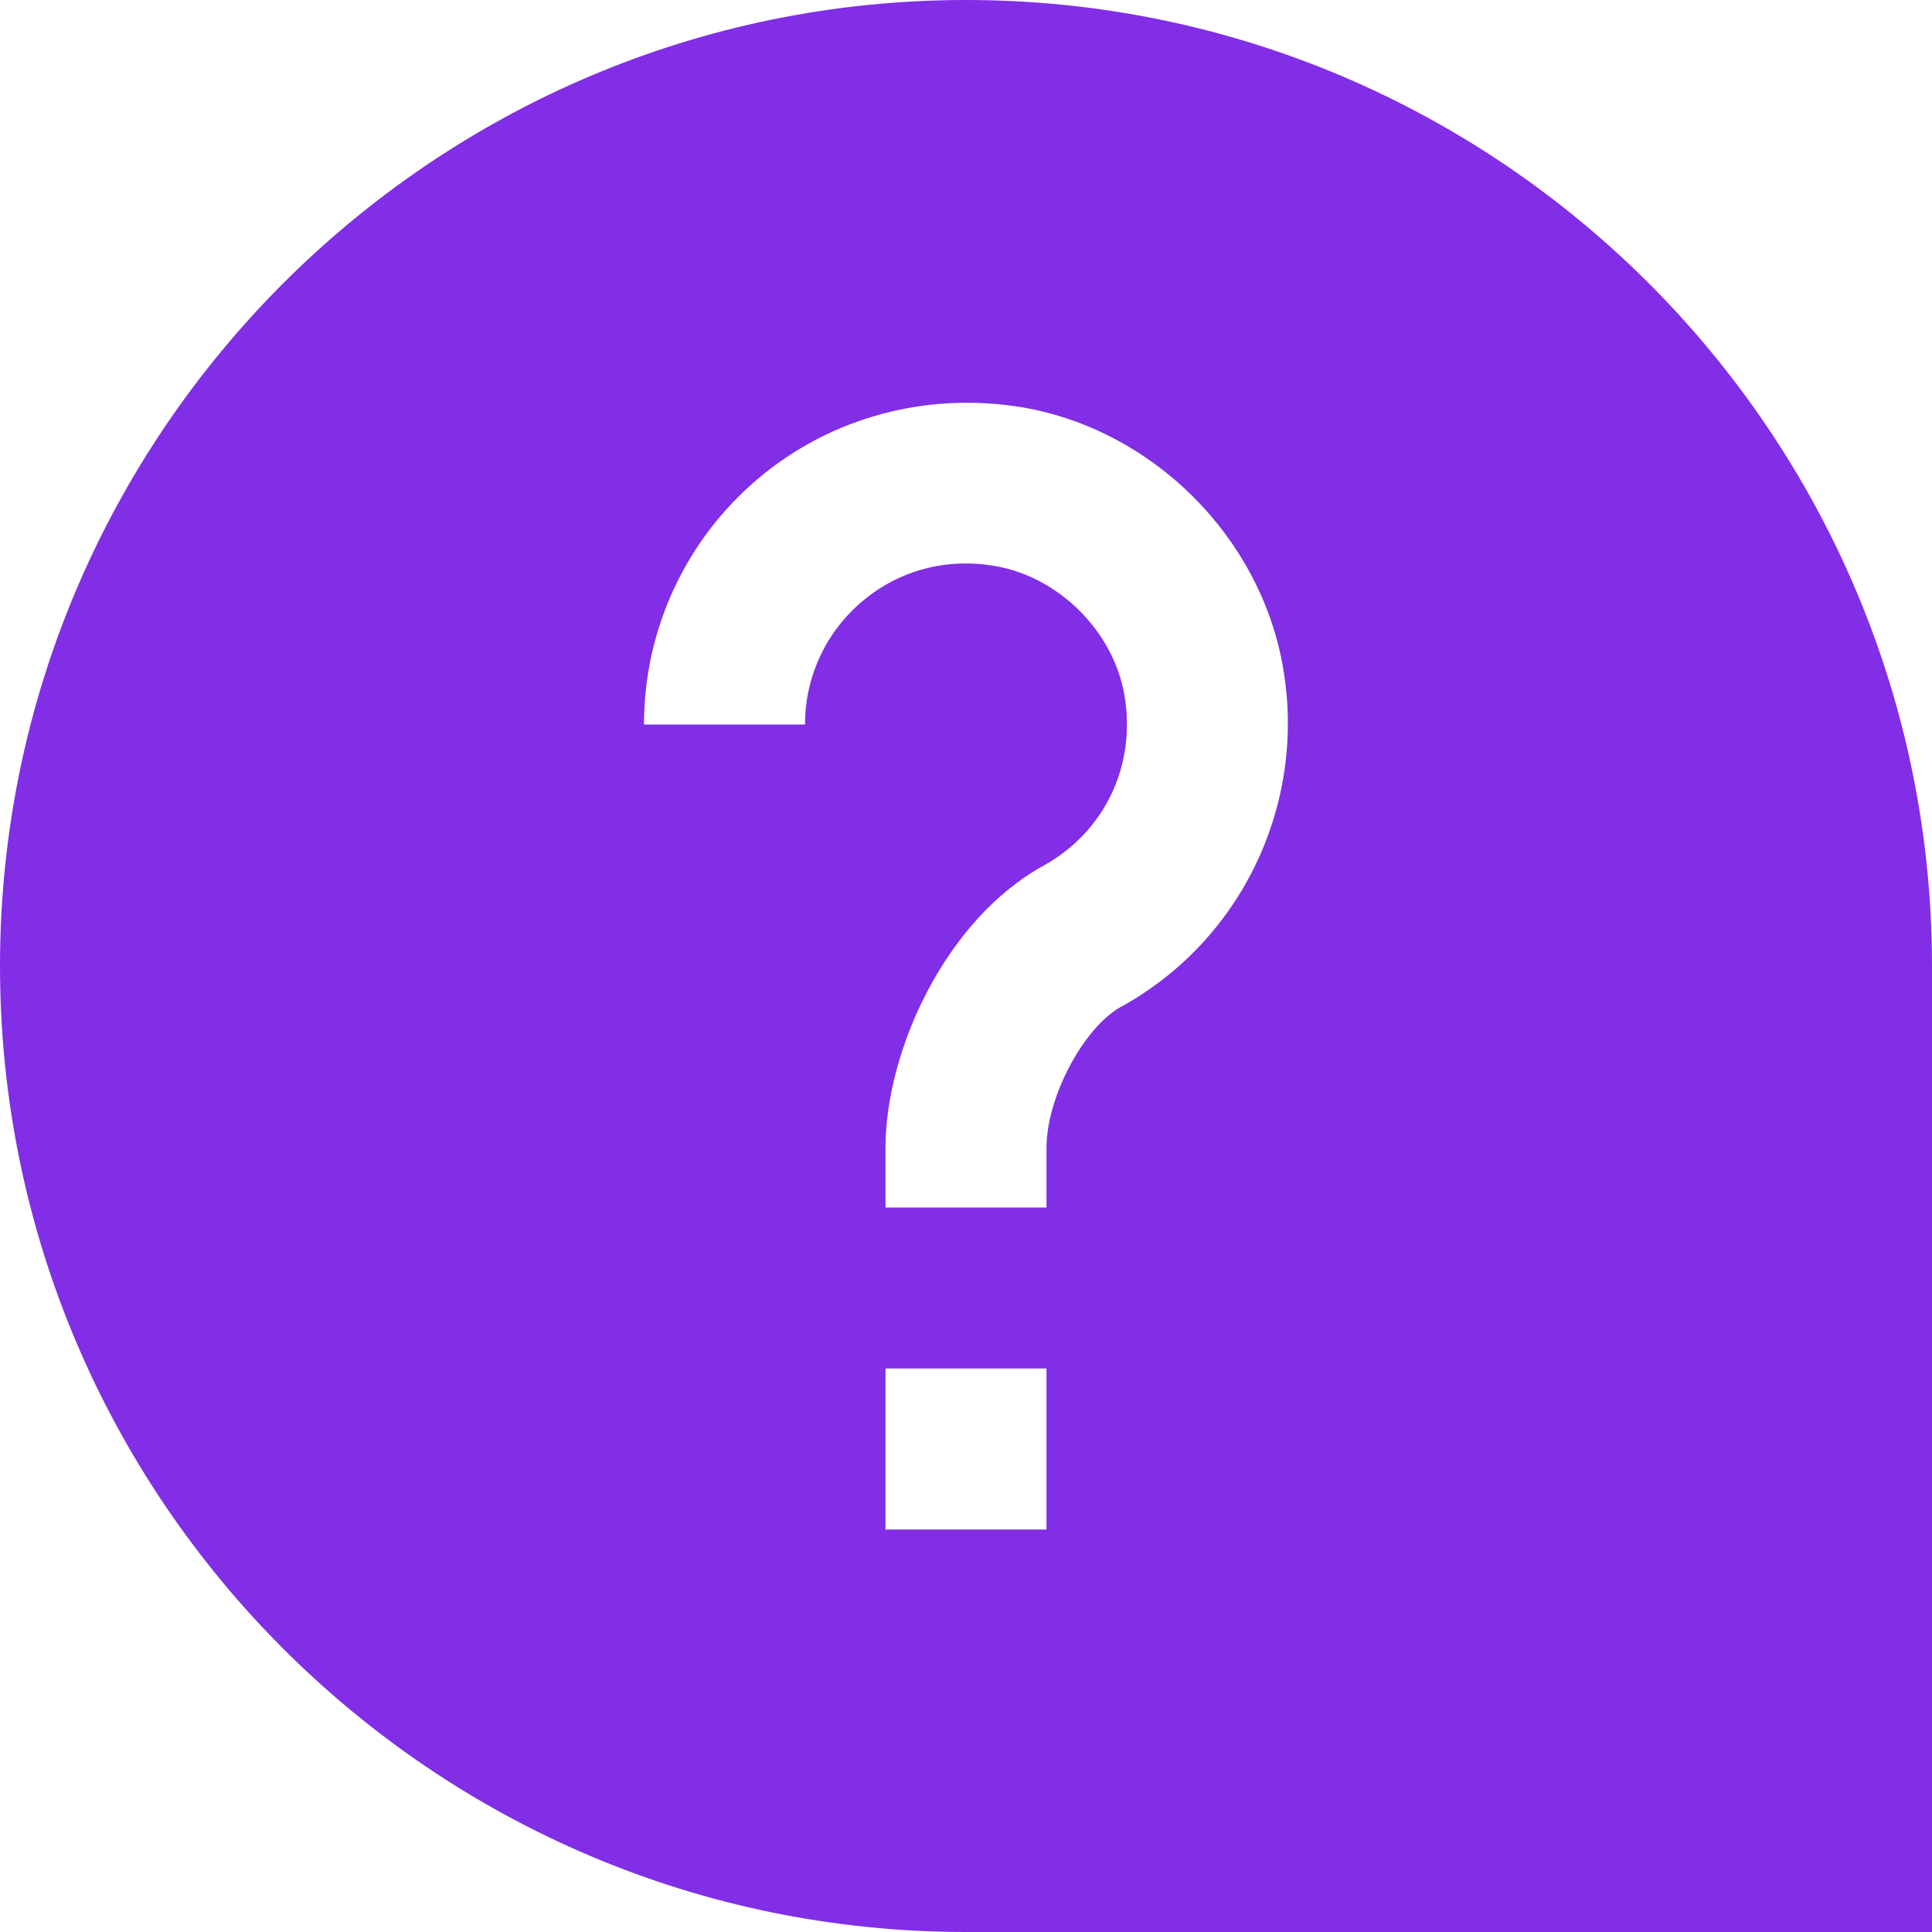
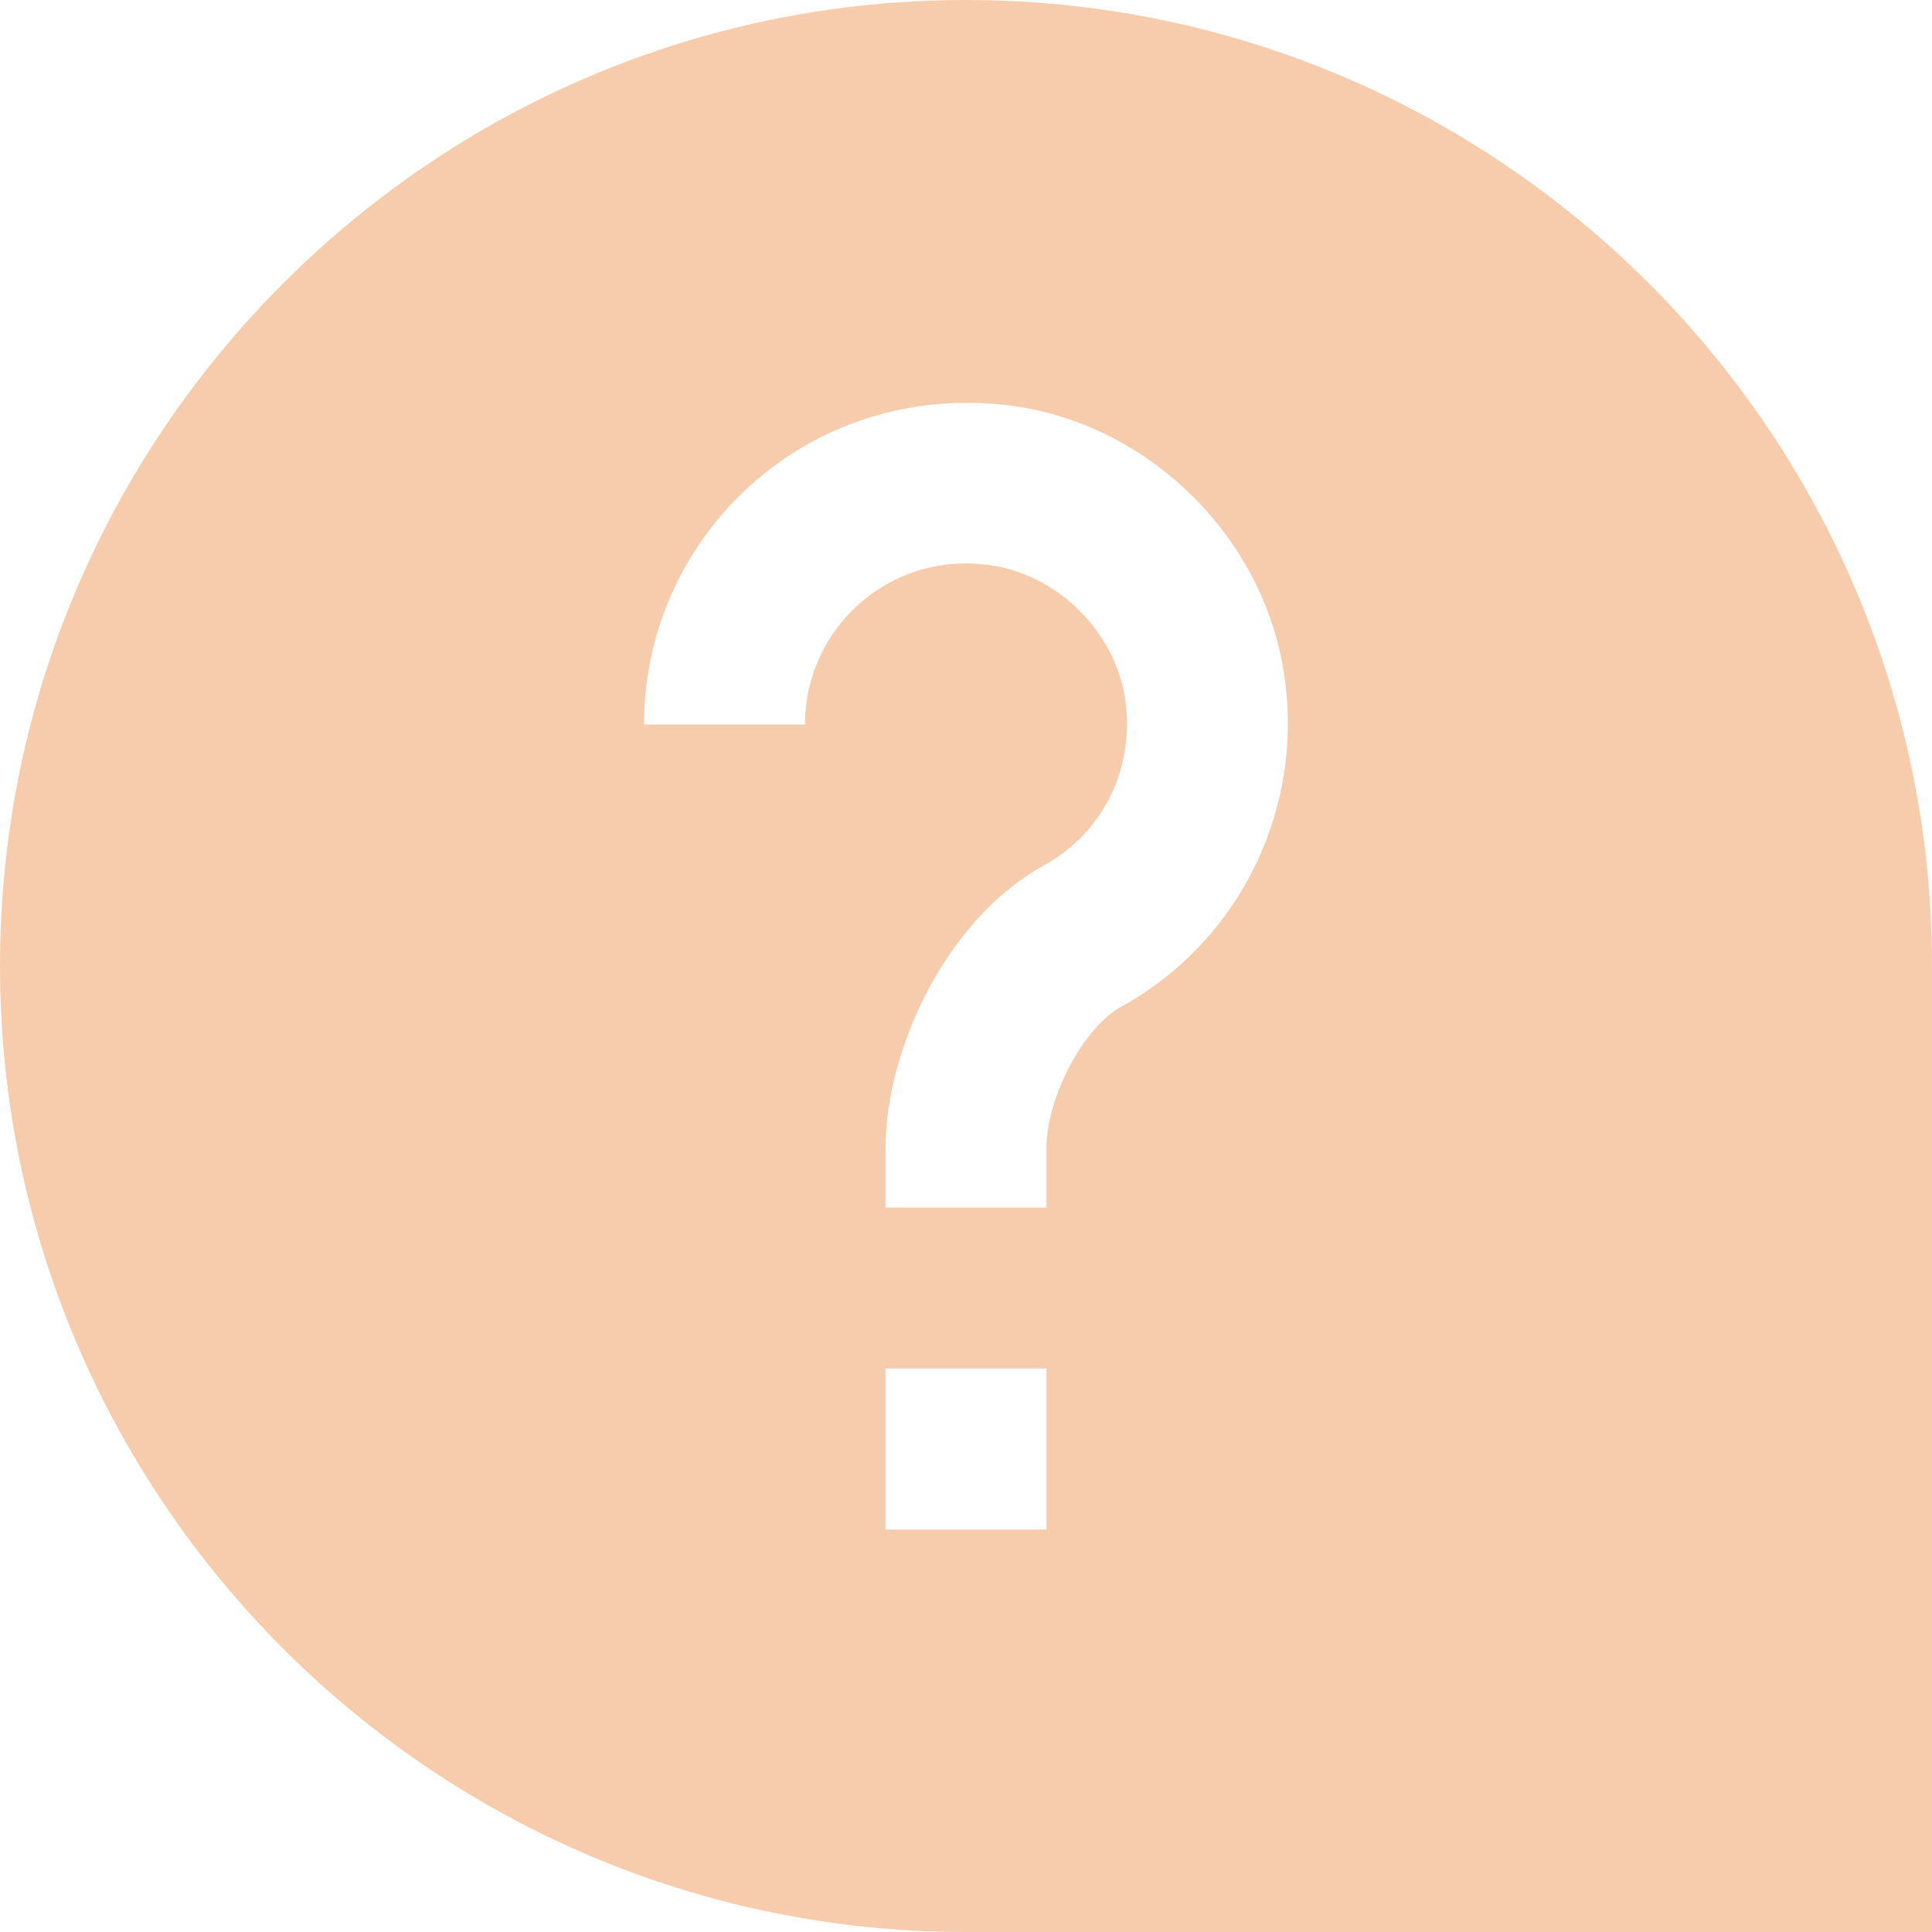
- <svg xmlns="http://www.w3.org/2000/svg" fill="#812EE6" id="Layer_1" data-name="Layer 1" viewBox="0 0 24 24" width="512" height="512">
+ <svg xmlns="http://www.w3.org/2000/svg" fill="#F7CCAC" id="Layer_1" data-name="Layer 1" viewBox="0 0 24 24" width="512" height="512">
  <path d="M12,0C5.383,0,0,5.383,0,12s5.383,12,12,12h12V12C24,5.383,18.617,0,12,0Zm1,19h-2v-2h2v2Zm.928-6.495c-.468,.259-.928,1.126-.928,1.752v.743h-2v-.743c0-1.189,.734-2.825,1.962-3.503,.764-.421,1.158-1.255,1.005-2.125-.138-.786-.81-1.458-1.597-1.596-.606-.107-1.194,.047-1.655,.434-.455,.382-.715,.94-.715,1.533h-2c0-1.185,.521-2.302,1.429-3.064,.908-.762,2.109-1.075,3.287-.873,1.613,.283,2.938,1.607,3.221,3.221,.298,1.698-.509,3.396-2.009,4.222Z" />
</svg>
